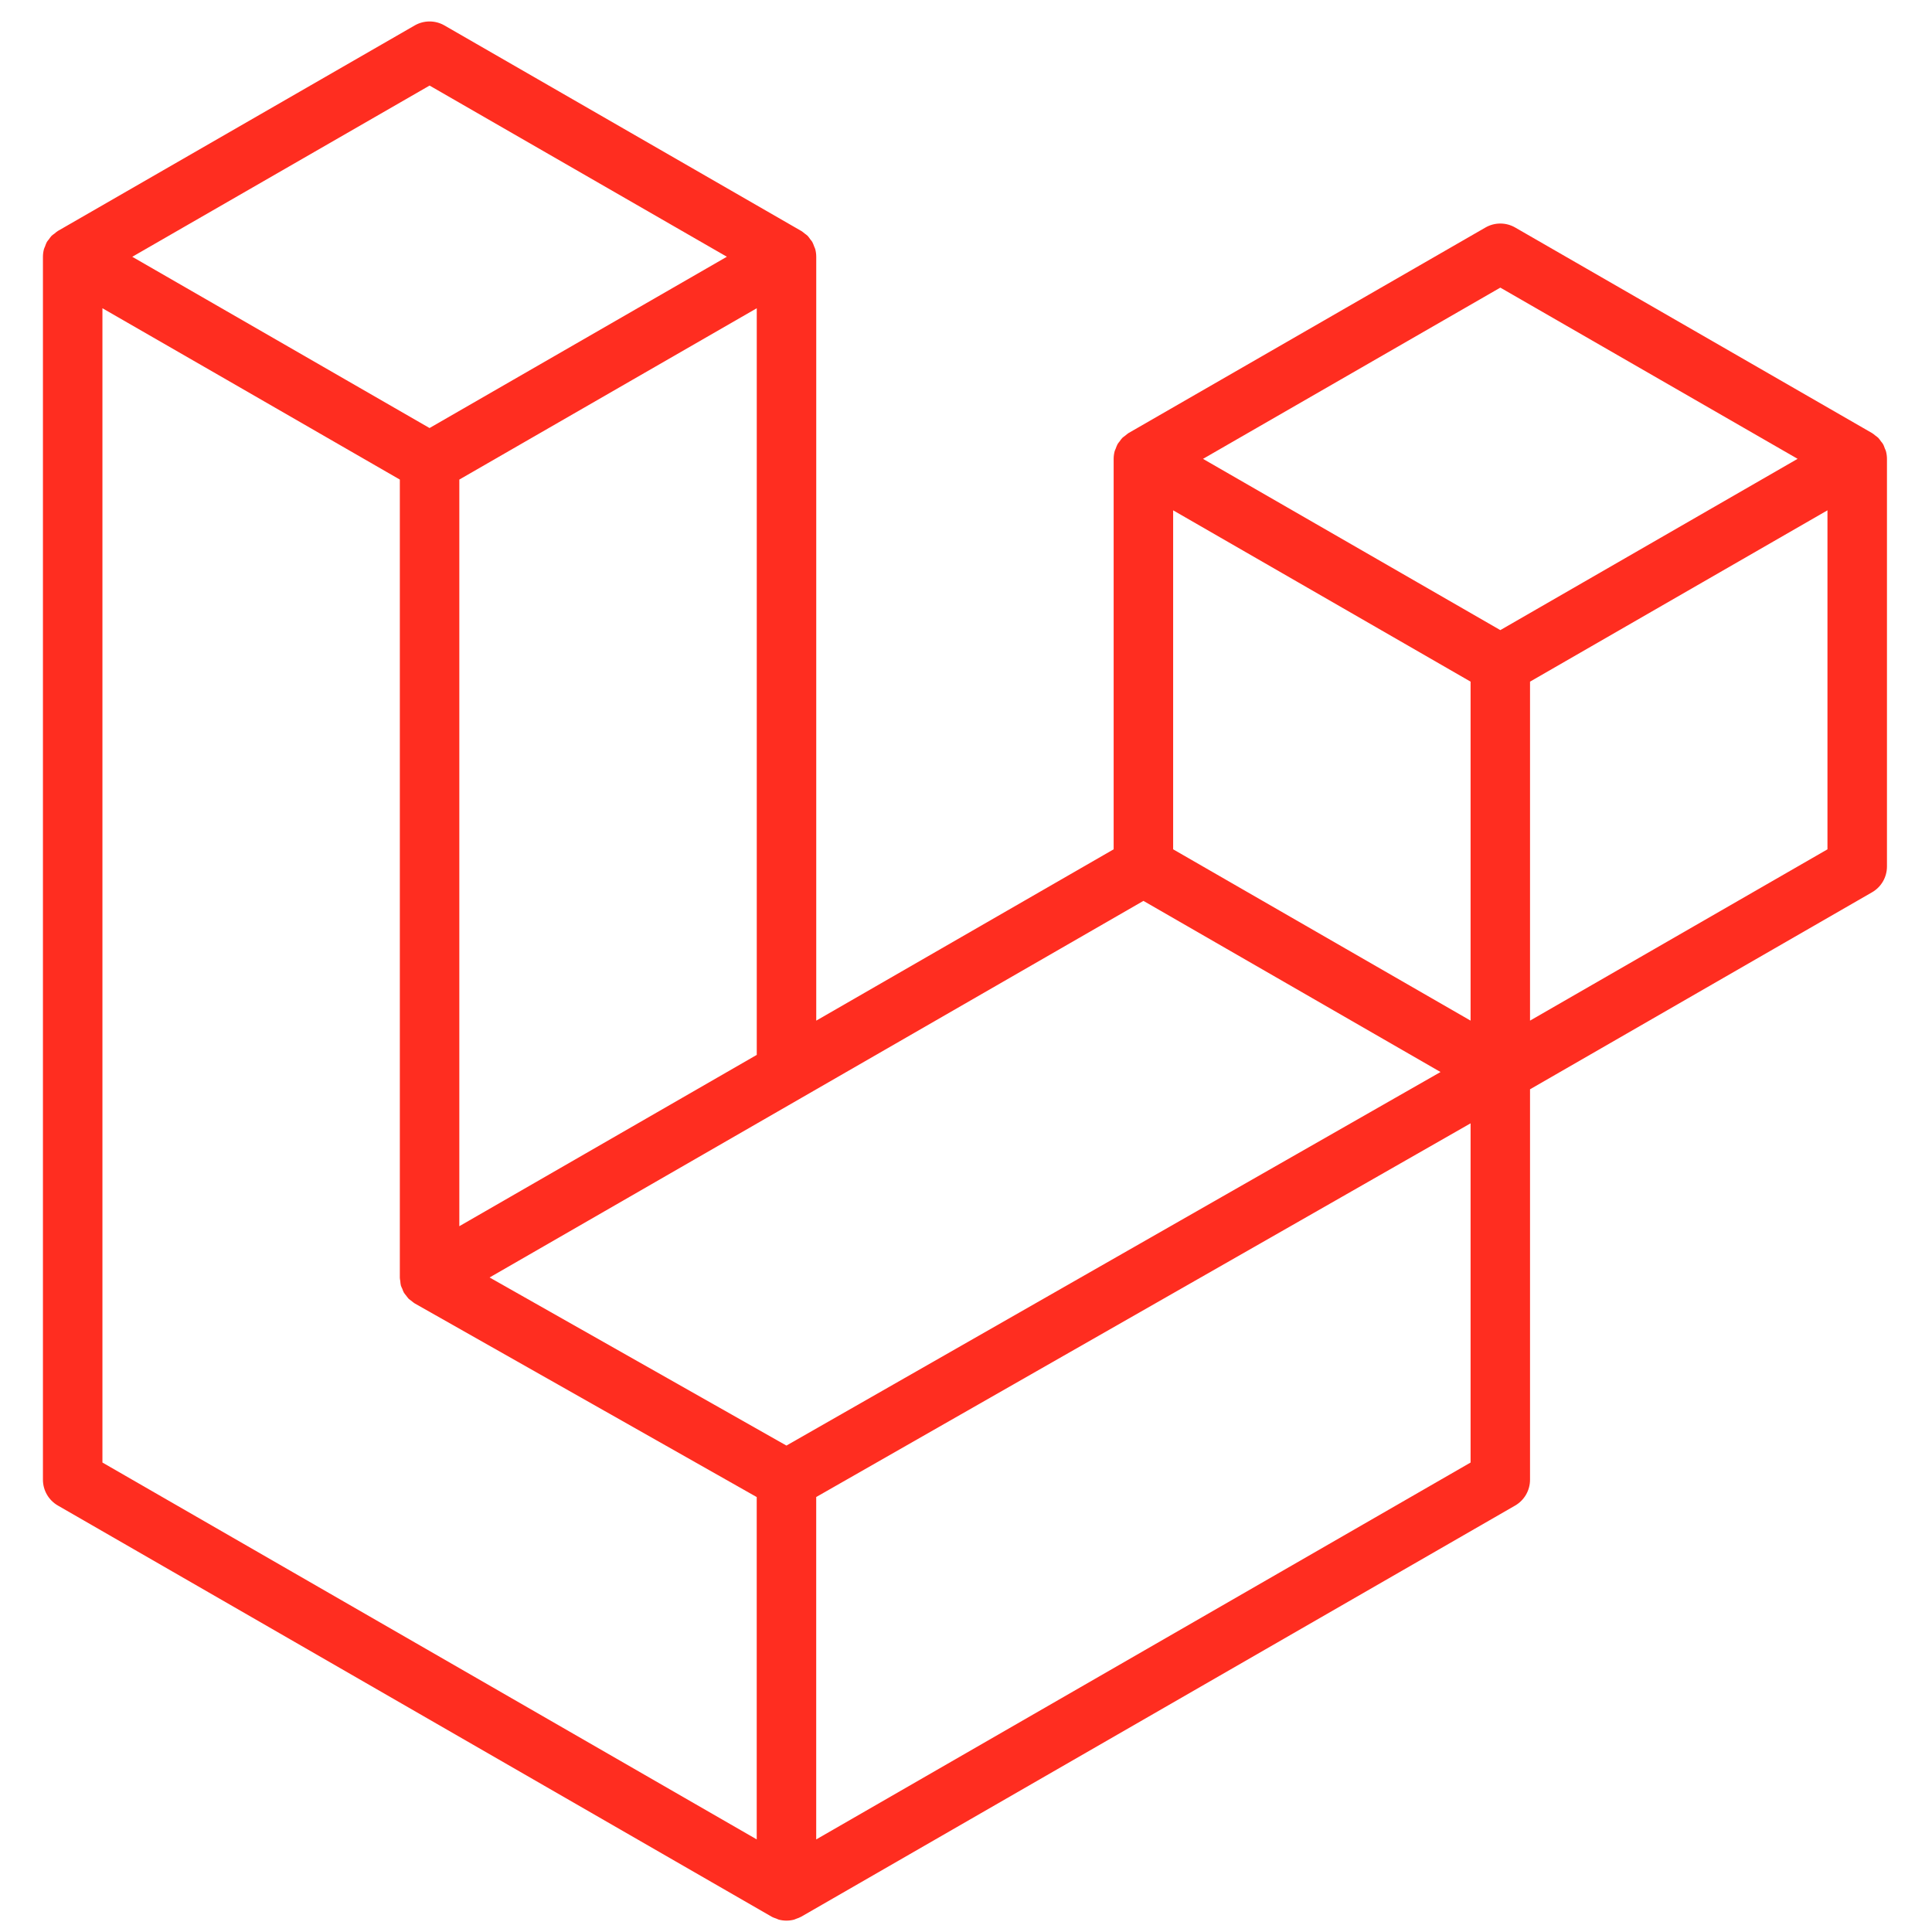
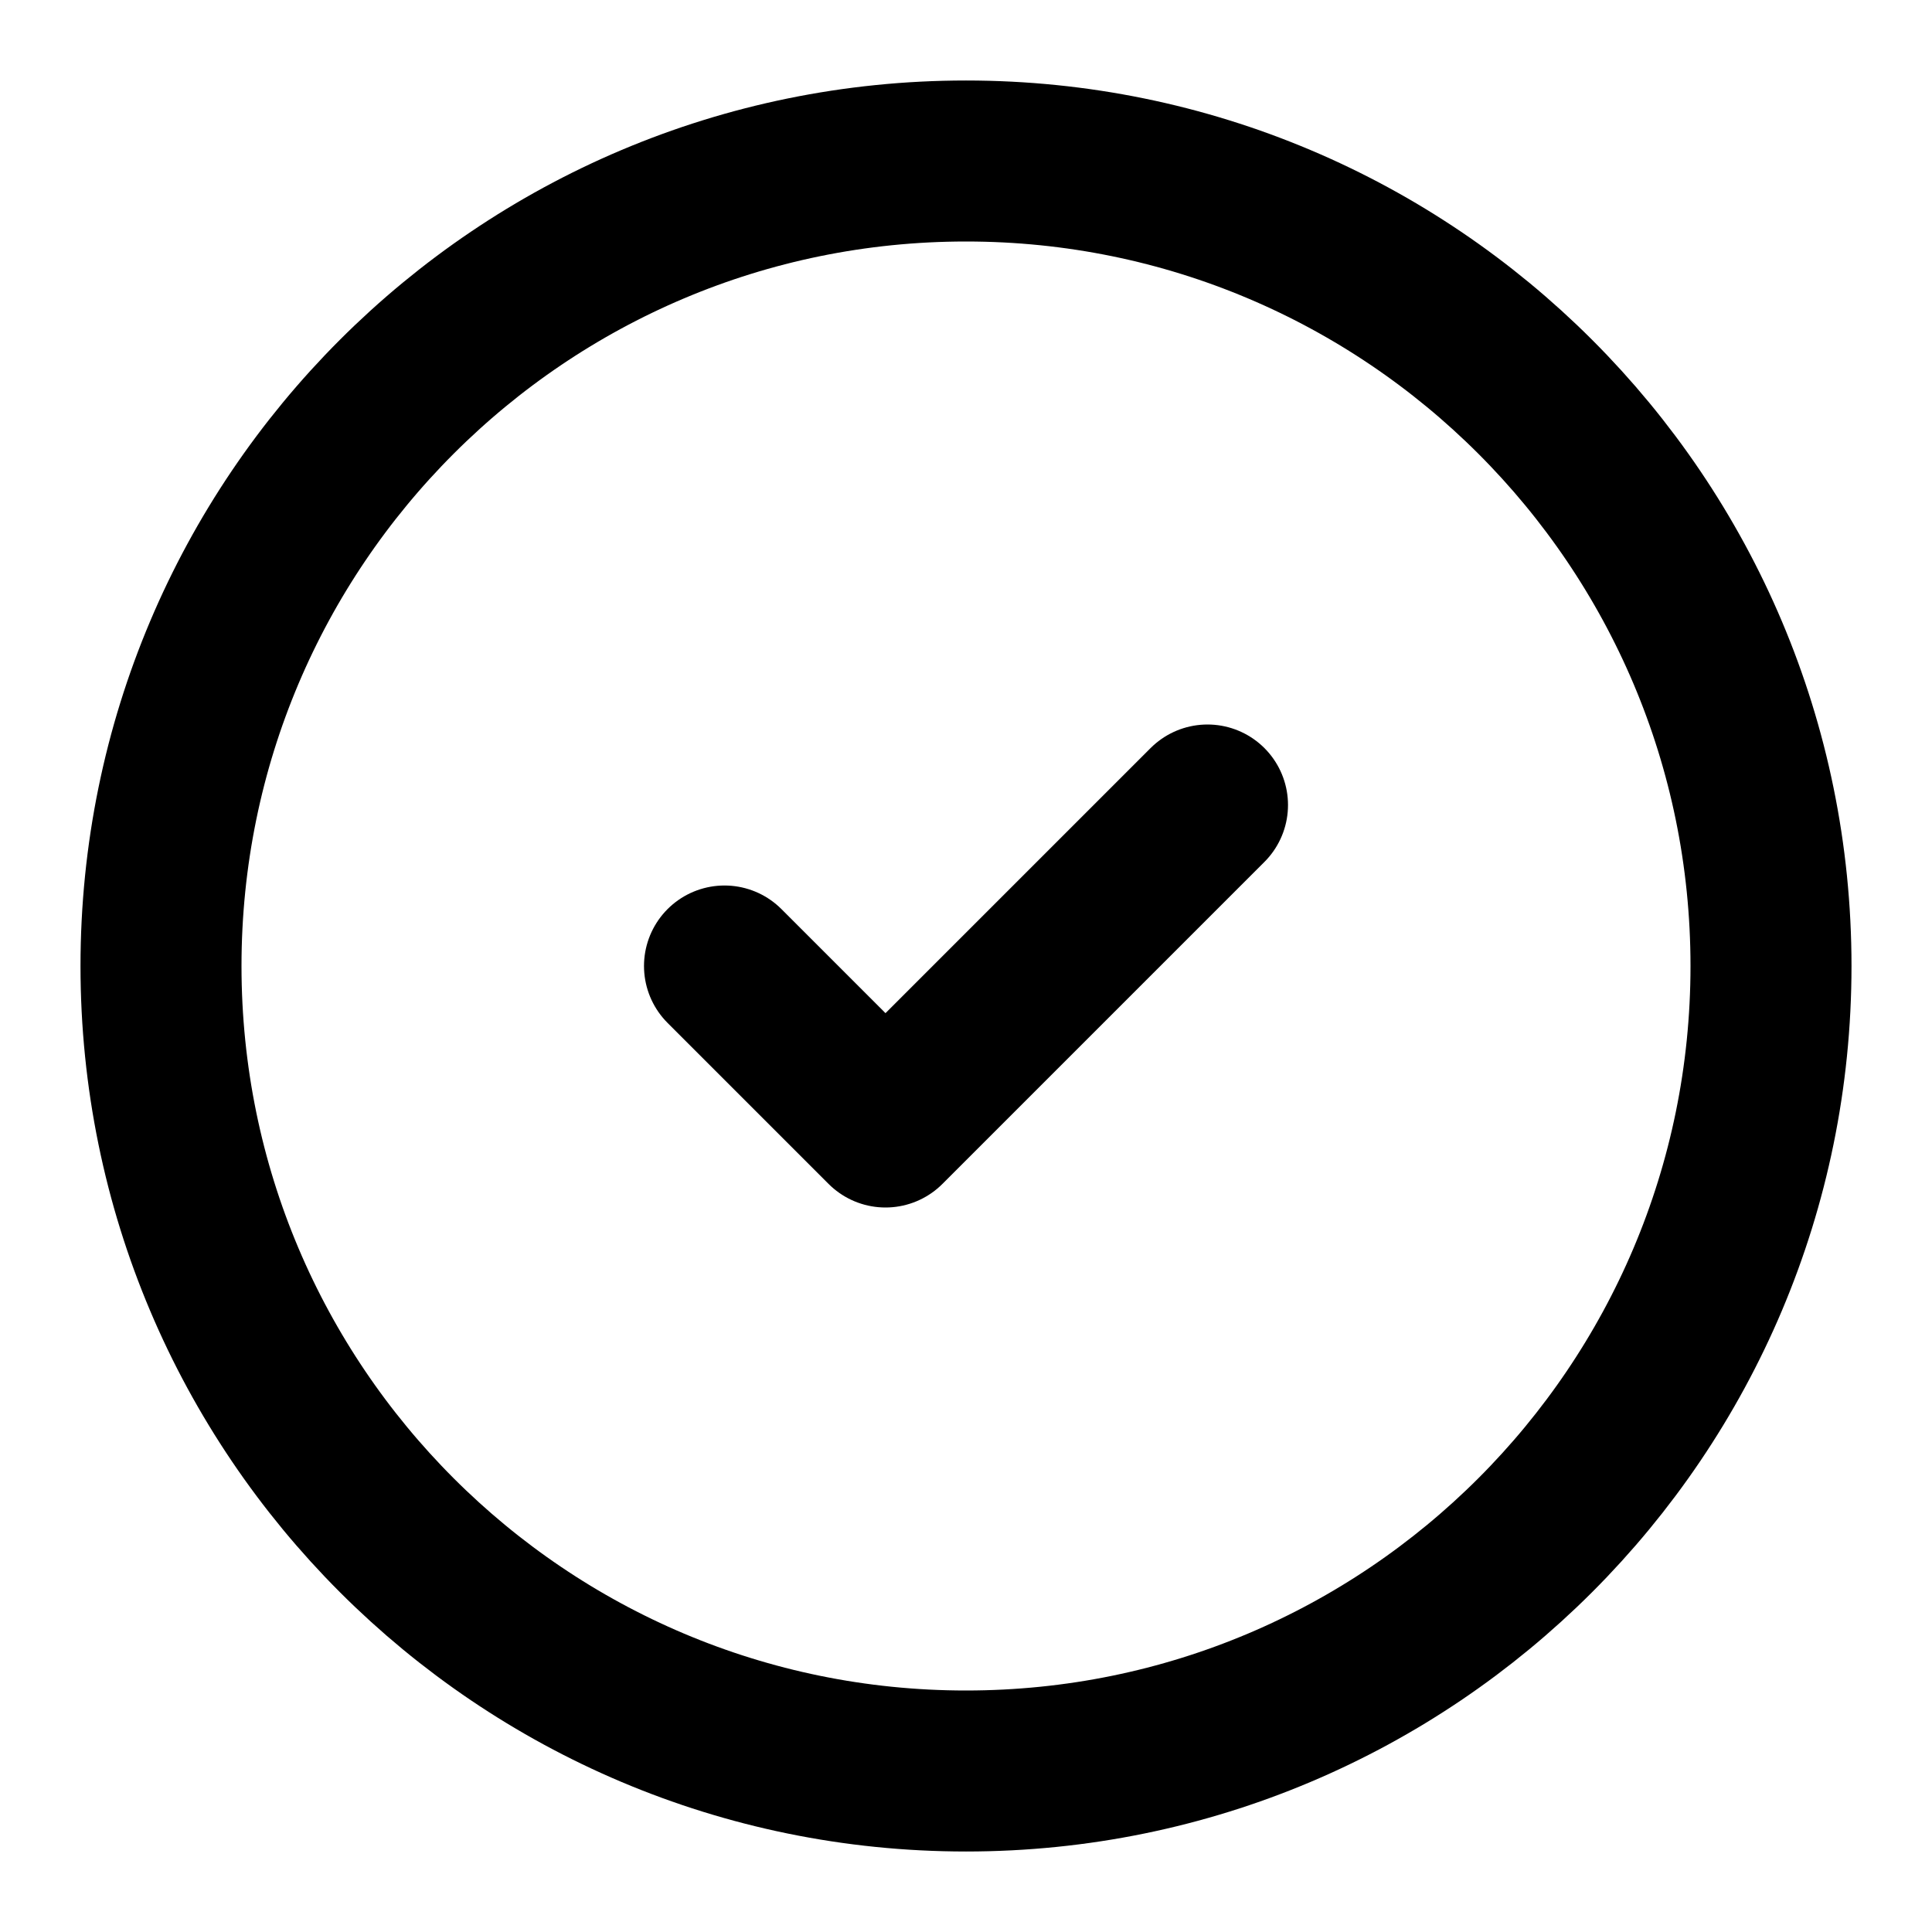
- <svg xmlns="http://www.w3.org/2000/svg" width="166" height="166" viewBox="0 0 166 166" fill="none">
-   <path fill-rule="evenodd" clip-rule="evenodd" d="M162.041 38.759C162.099 38.977 162.129 39.201 162.13 39.426V74.452C162.13 74.902 162.011 75.344 161.786 75.733C161.561 76.122 161.237 76.444 160.847 76.668L131.462 93.594V127.141C131.462 128.054 130.977 128.897 130.186 129.357L68.847 164.683C68.707 164.763 68.554 164.814 68.401 164.868C68.343 164.887 68.289 164.922 68.228 164.938C67.8 165.051 67.349 165.051 66.92 164.938C66.85 164.919 66.786 164.881 66.719 164.855C66.579 164.804 66.432 164.76 66.298 164.683L4.972 129.357C4.583 129.133 4.259 128.81 4.034 128.421C3.808 128.032 3.69 127.591 3.689 127.141L3.689 22.063C3.689 21.834 3.721 21.61 3.779 21.393C3.798 21.32 3.843 21.253 3.868 21.179C3.916 21.045 3.961 20.908 4.031 20.783C4.079 20.7 4.149 20.633 4.206 20.557C4.28 20.454 4.347 20.349 4.433 20.26C4.506 20.186 4.602 20.132 4.685 20.068C4.778 19.992 4.861 19.909 4.966 19.848L35.633 2.185C36.022 1.961 36.462 1.844 36.91 1.844C37.358 1.844 37.798 1.961 38.186 2.185L68.851 19.848H68.857C68.959 19.912 69.045 19.992 69.138 20.065C69.221 20.129 69.313 20.186 69.387 20.257C69.476 20.349 69.54 20.454 69.616 20.557C69.671 20.633 69.744 20.7 69.789 20.783C69.862 20.911 69.904 21.045 69.955 21.179C69.98 21.253 70.025 21.32 70.044 21.396C70.103 21.614 70.133 21.838 70.133 22.063V87.694L95.686 72.974V39.423C95.686 39.2 95.718 38.973 95.775 38.759C95.798 38.683 95.839 38.615 95.865 38.542C95.916 38.408 95.96 38.271 96.031 38.146C96.079 38.063 96.149 37.996 96.203 37.92C96.279 37.818 96.343 37.712 96.433 37.623C96.506 37.549 96.599 37.495 96.681 37.431C96.777 37.355 96.86 37.272 96.962 37.211L127.633 19.548C128.021 19.324 128.461 19.206 128.91 19.206C129.358 19.206 129.798 19.324 130.186 19.548L160.85 37.211C160.959 37.275 161.042 37.355 161.137 37.428C161.217 37.492 161.31 37.549 161.383 37.62C161.473 37.712 161.536 37.818 161.613 37.92C161.67 37.996 161.741 38.063 161.785 38.146C161.859 38.271 161.9 38.408 161.951 38.542C161.98 38.615 162.021 38.683 162.041 38.759ZM157.018 72.974V43.848L146.287 50.028L131.462 58.568V87.694L157.021 72.974H157.018ZM126.354 125.663V96.518L111.771 104.85L70.13 128.626V158.046L126.354 125.663ZM8.801 26.485V125.663L65.018 158.043V128.629L35.649 112L35.64 111.994L35.627 111.988C35.528 111.93 35.445 111.847 35.353 111.777C35.273 111.713 35.18 111.662 35.11 111.592L35.104 111.582C35.021 111.502 34.963 111.403 34.893 111.314C34.829 111.228 34.753 111.154 34.702 111.065L34.699 111.055C34.641 110.96 34.606 110.845 34.565 110.736C34.523 110.64 34.469 110.551 34.443 110.449C34.411 110.328 34.405 110.197 34.392 110.072C34.379 109.976 34.354 109.881 34.354 109.785V109.778V41.205L19.532 32.662L8.801 26.485ZM36.913 7.35L11.364 22.063L36.907 36.777L62.453 22.06L36.907 7.35H36.913ZM50.2 99.174L65.022 90.637V26.485L54.291 32.665L39.466 41.205V105.357L50.2 99.174ZM128.91 24.713L103.363 39.426L128.91 54.14L154.453 39.423L128.91 24.713ZM126.354 58.568L111.529 50.028L100.798 43.848V72.974L115.619 81.511L126.354 87.694V58.568ZM67.571 124.205L105.042 102.803L123.772 92.109L98.245 77.405L68.854 94.334L42.066 109.762L67.571 124.205Z" fill="#FF2D20" />
+ <svg xmlns="http://www.w3.org/2000/svg" viewBox="0 0 24 24" fill="none" stroke="#000000" stroke-width="2" stroke-linecap="round" stroke-linejoin="round">
+   <path d="M12 22c5.523 0 10-4.477 10-10S17.523 2 12 2 2 6.477 2 12s4.477 10 10 10z" />
+   <path d="m9 12 2 2 4-4" />
</svg>
